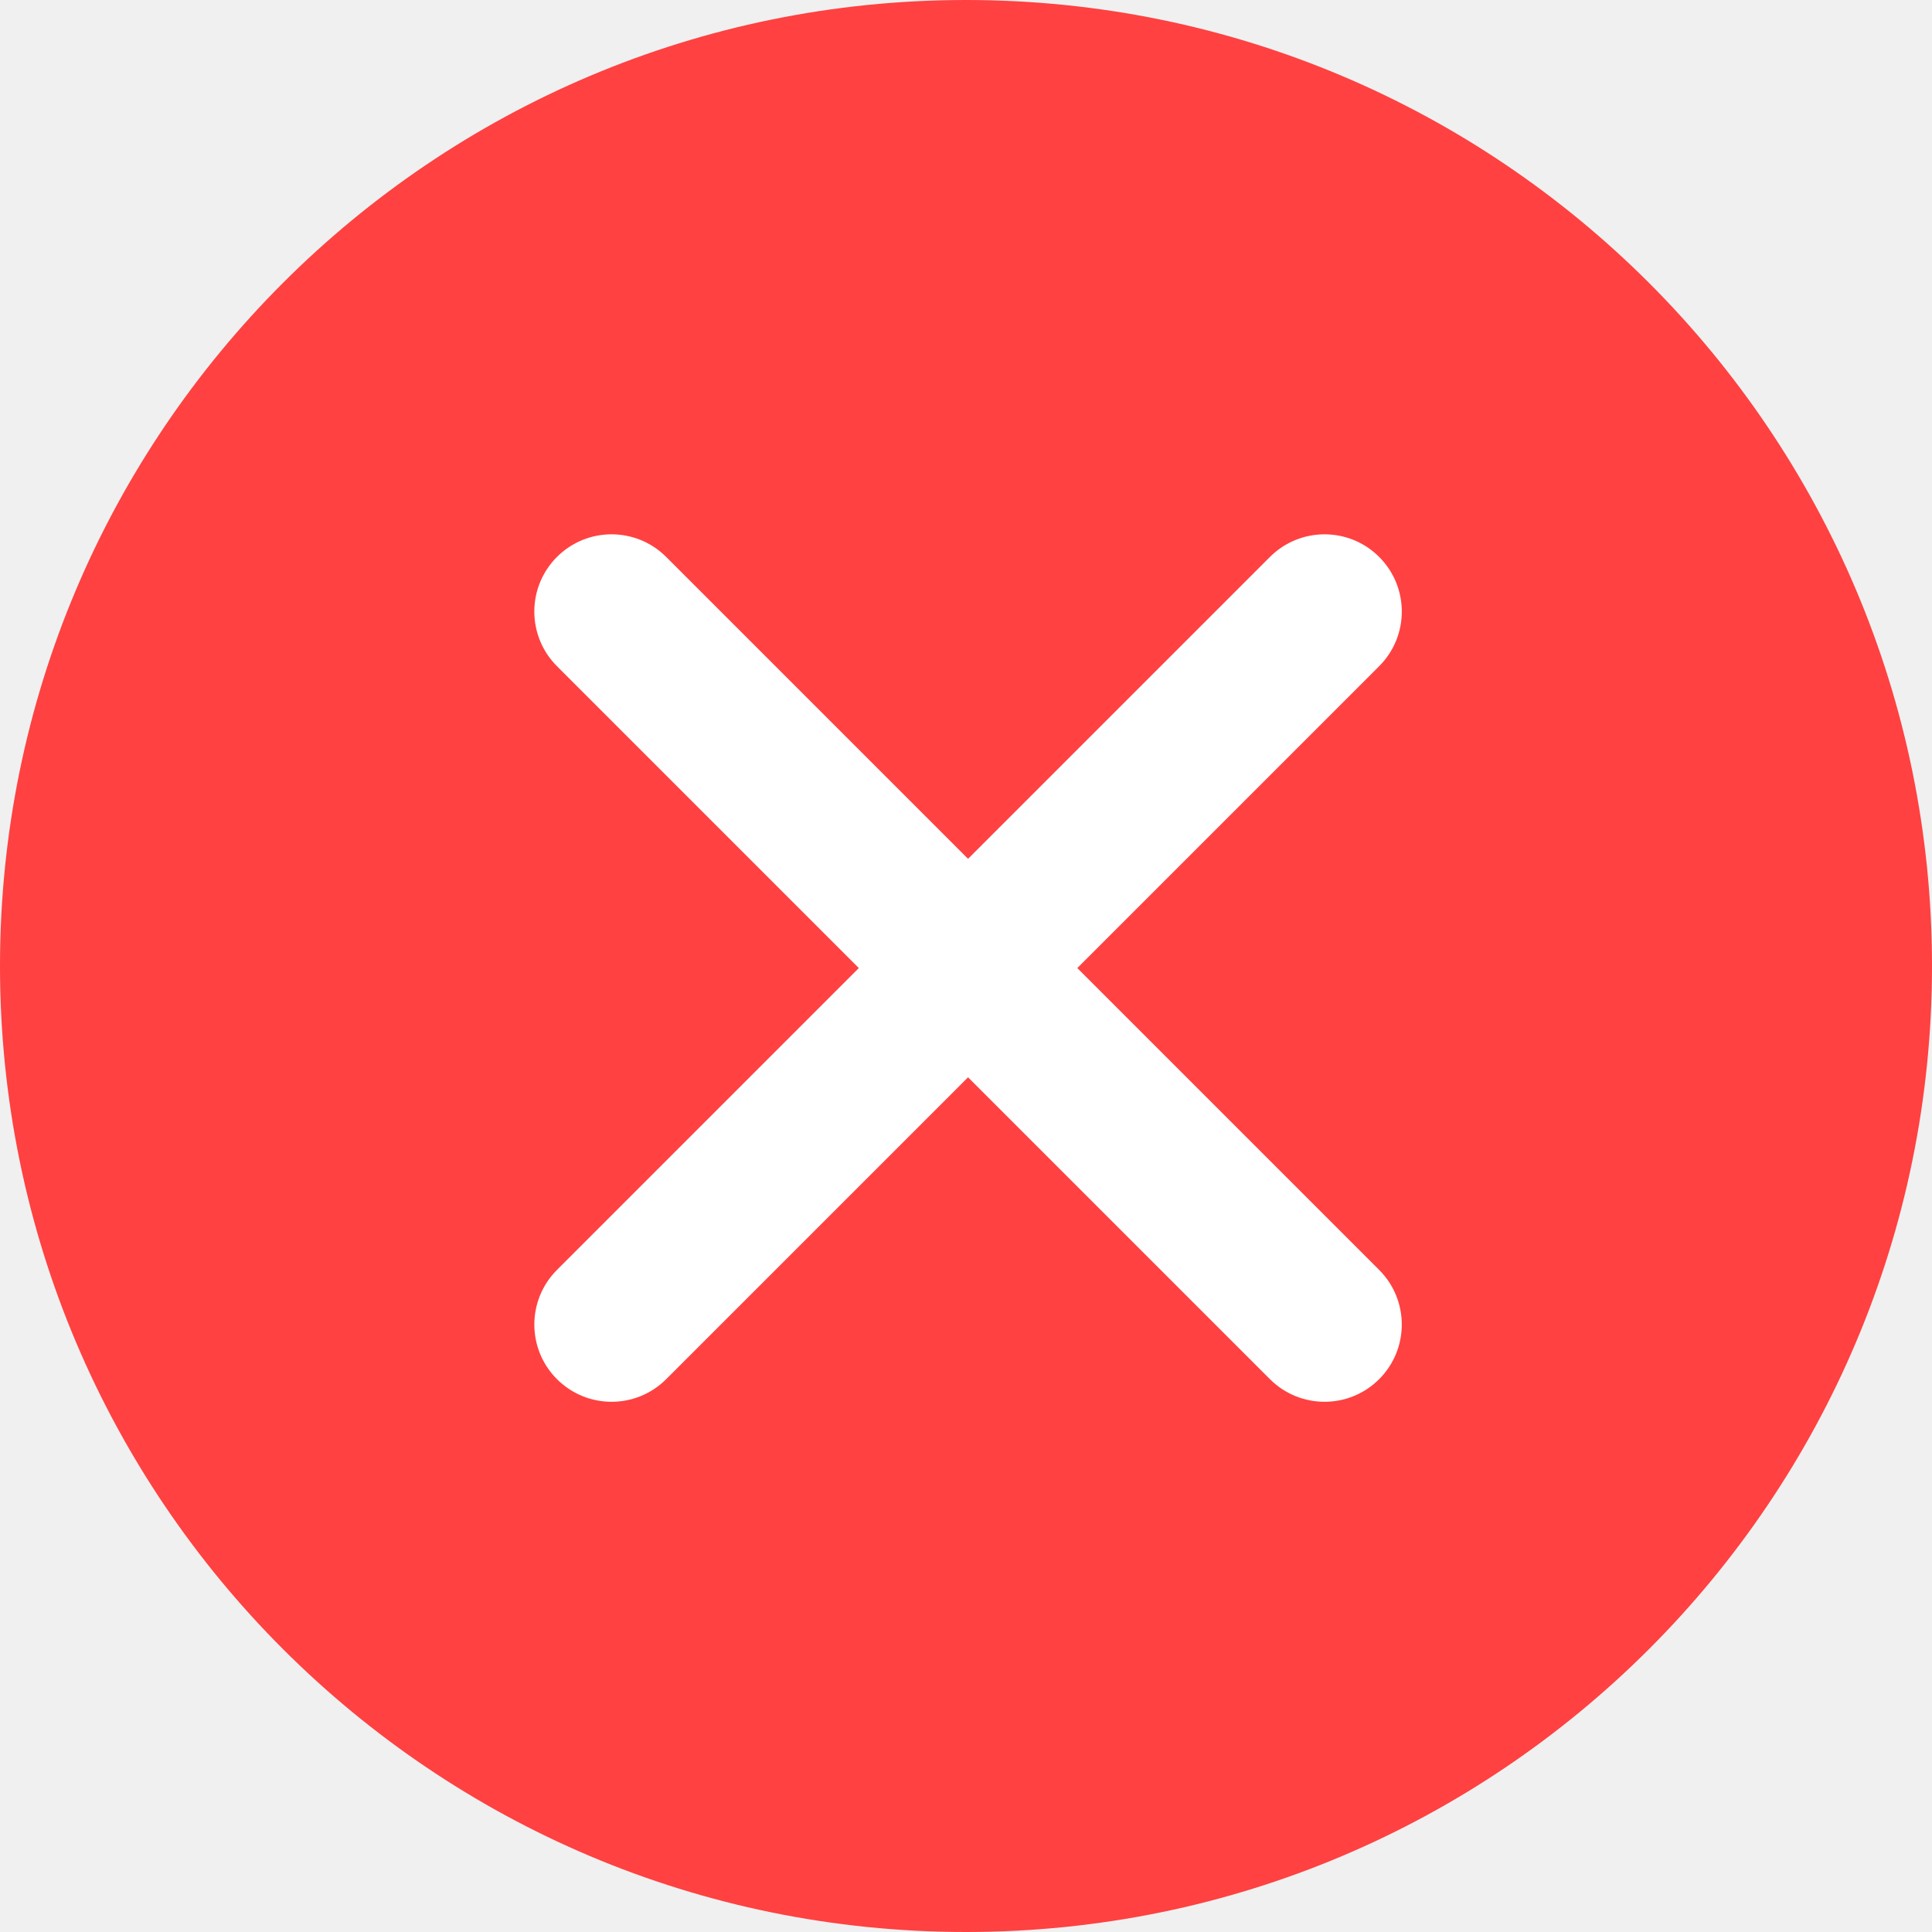
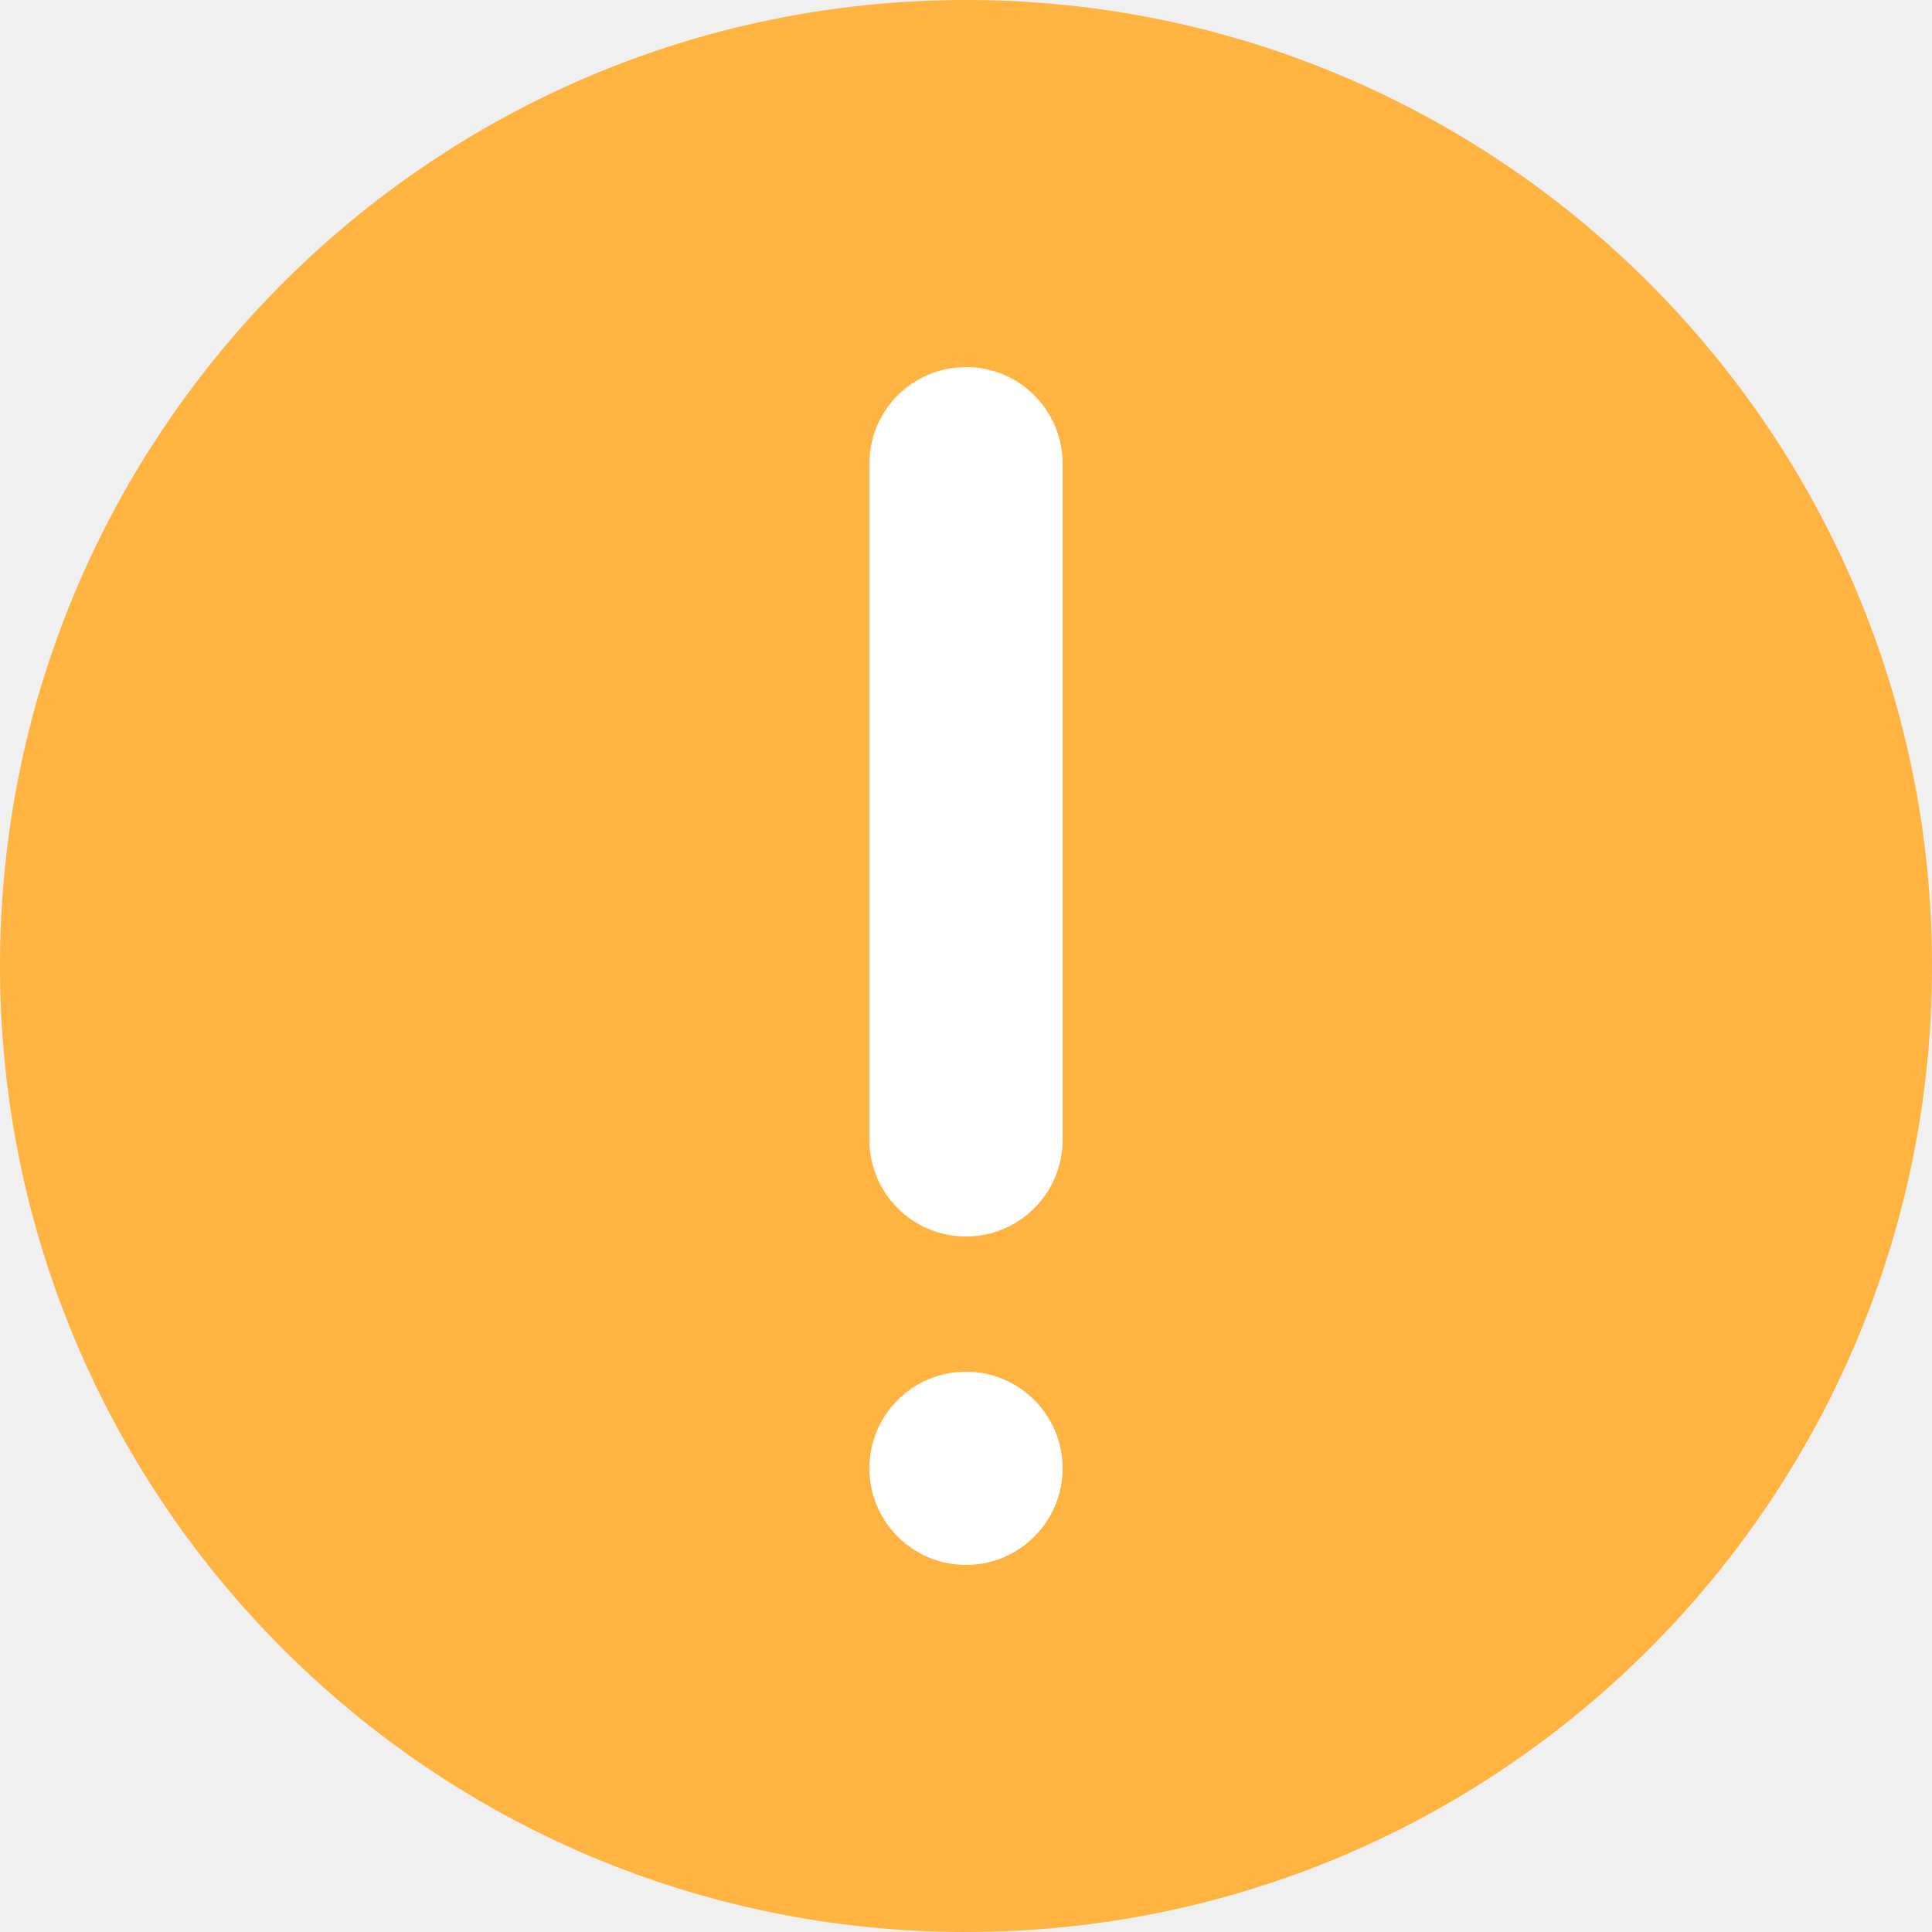
<svg xmlns="http://www.w3.org/2000/svg" width="100" height="100" viewBox="0 0 100 100" fill="none">
  <g clip-path="url(#clip0_420_598)">
-     <circle cx="50" cy="50" r="50" fill="#FF4141" />
-     <rect x="68.559" y="26" width="7.996" height="60.186" rx="3.998" transform="rotate(45 68.5586 26)" fill="white" />
-     <rect width="7.996" height="60.186" rx="3.998" transform="matrix(-0.707107 0.707107 0.707107 0.707107 31.6543 26)" fill="white" />
+     <circle cx="50" cy="50" r="50" fill="#FFB341" />
+     <rect width="10" height="10" rx="5" transform="matrix(1 0 0 -1 45 81)" fill="white" />
+     <rect width="10" height="45" rx="5" transform="matrix(1 0 0 -1 45 64)" fill="white" />
  </g>
  <defs>
    <clipPath id="clip0_420_598">
      <rect width="100" height="100" fill="white" />
    </clipPath>
  </defs>
</svg>
